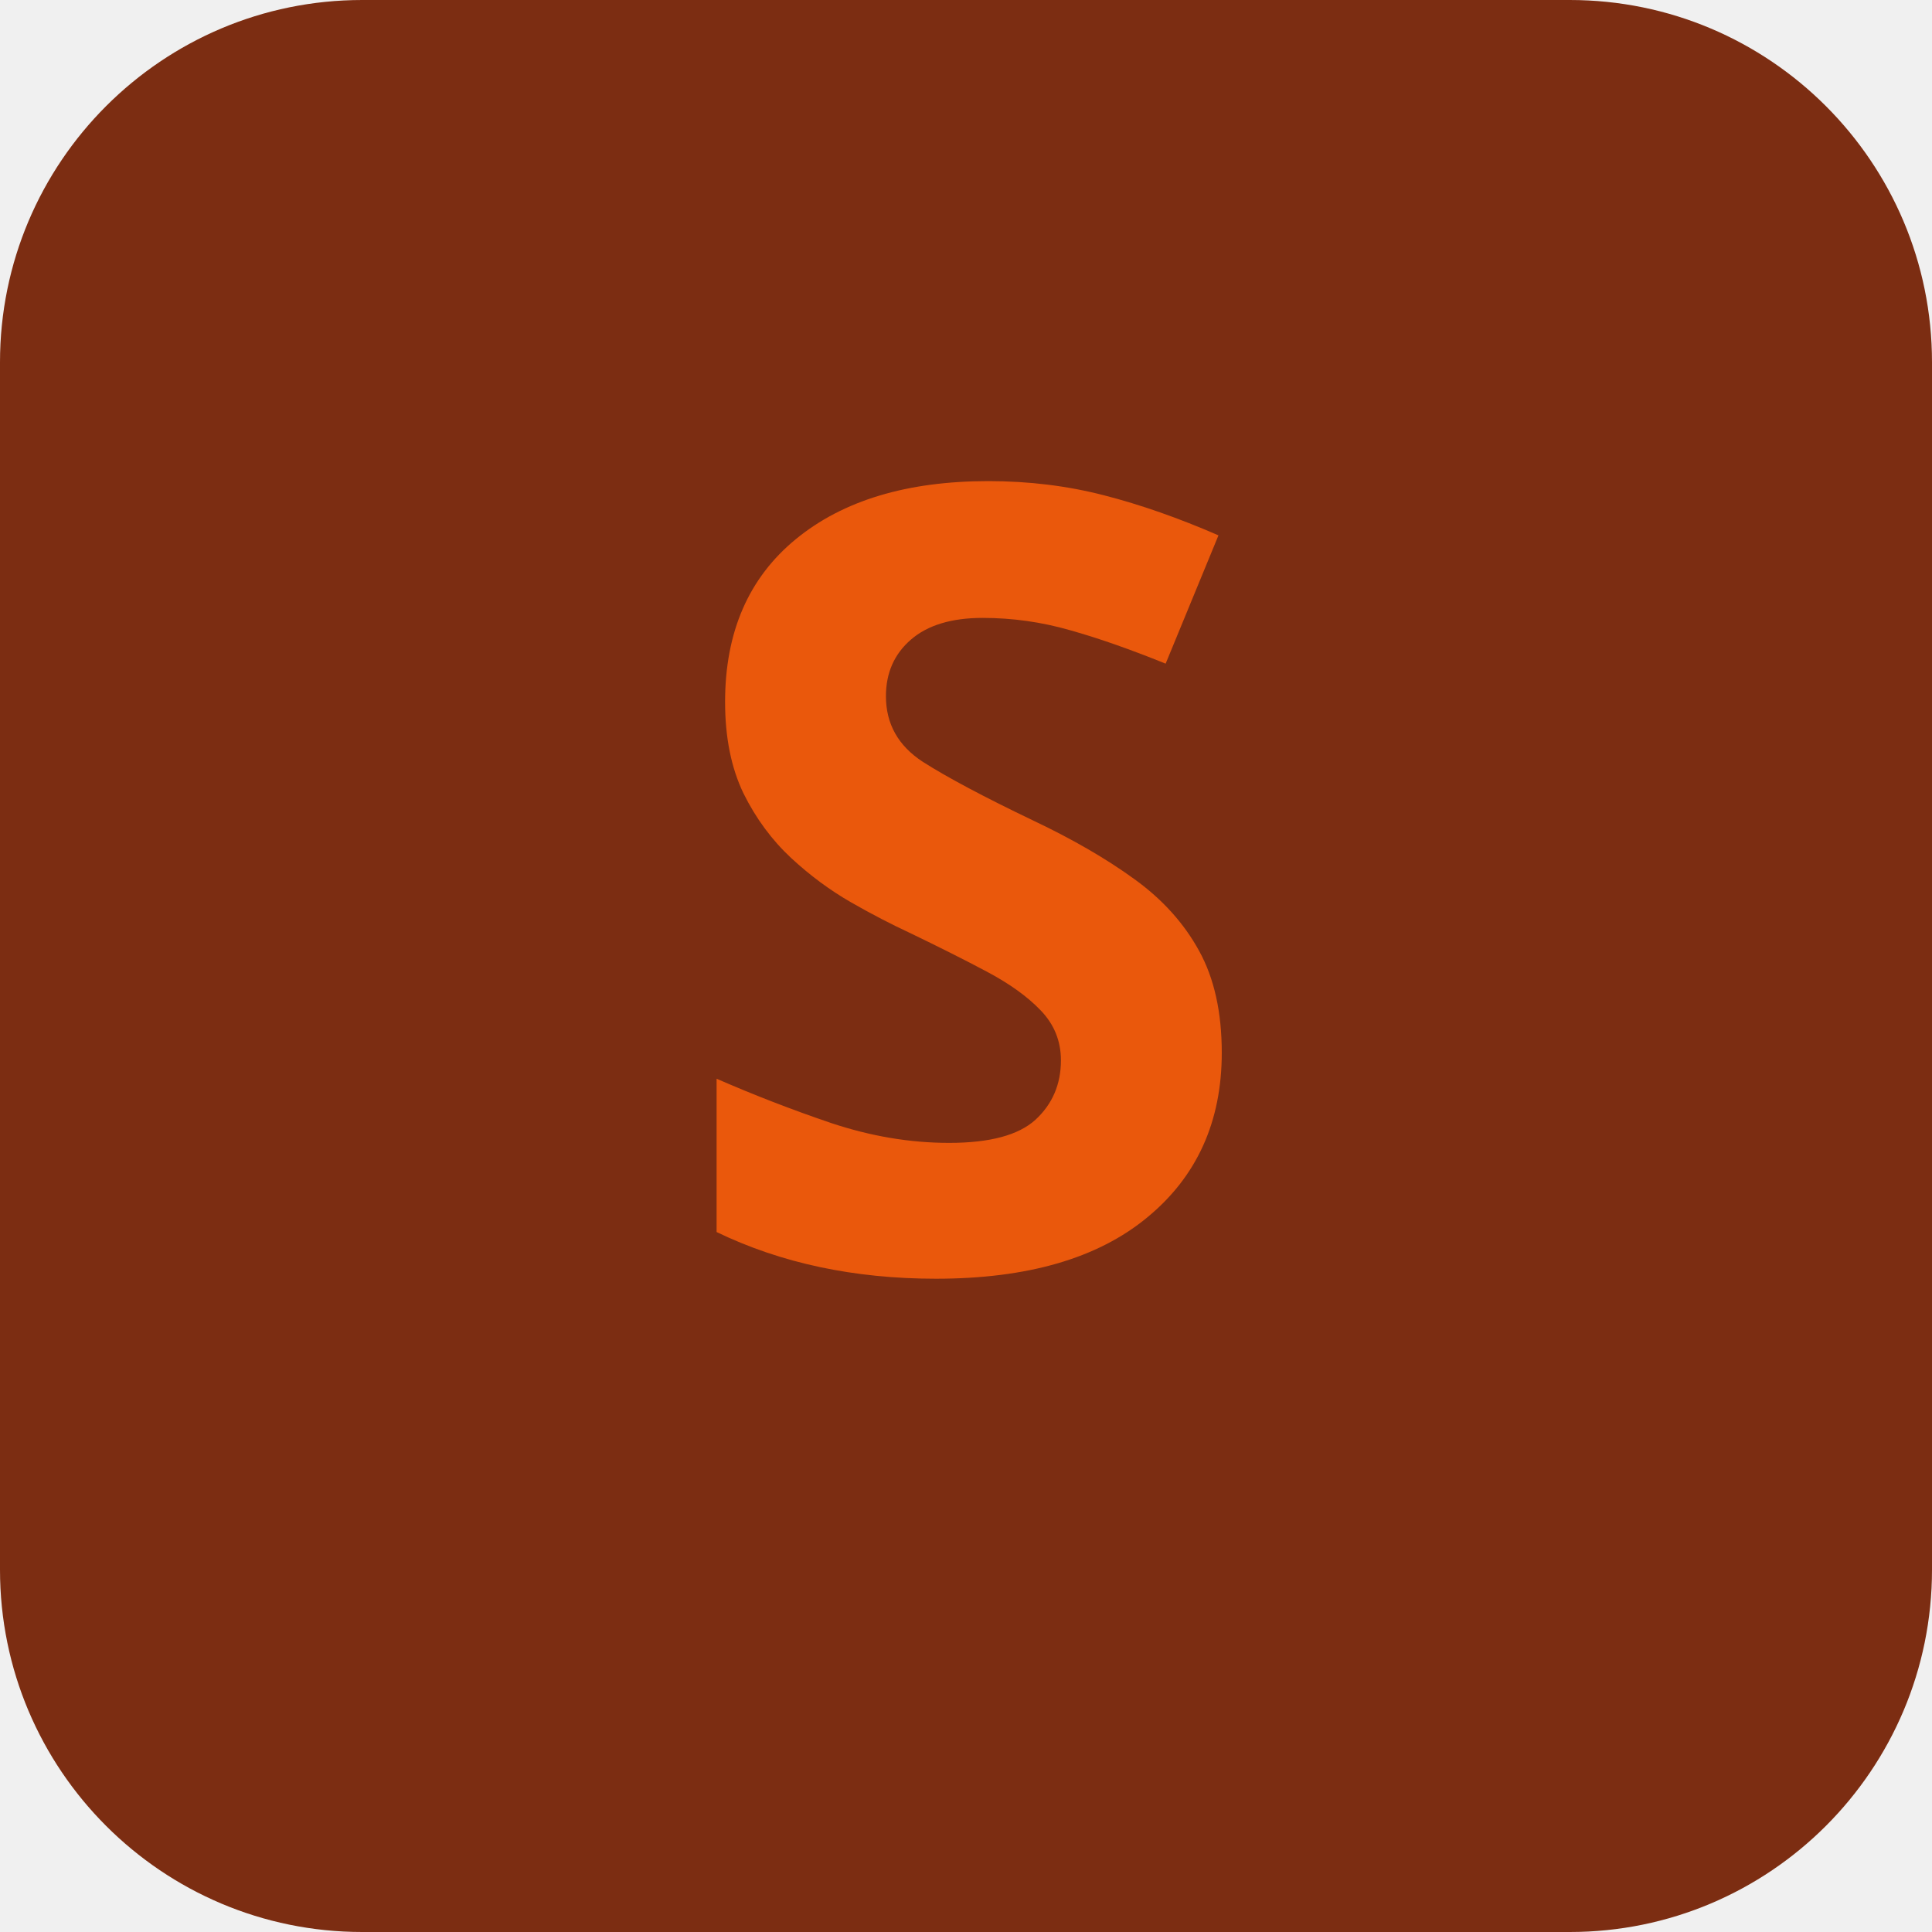
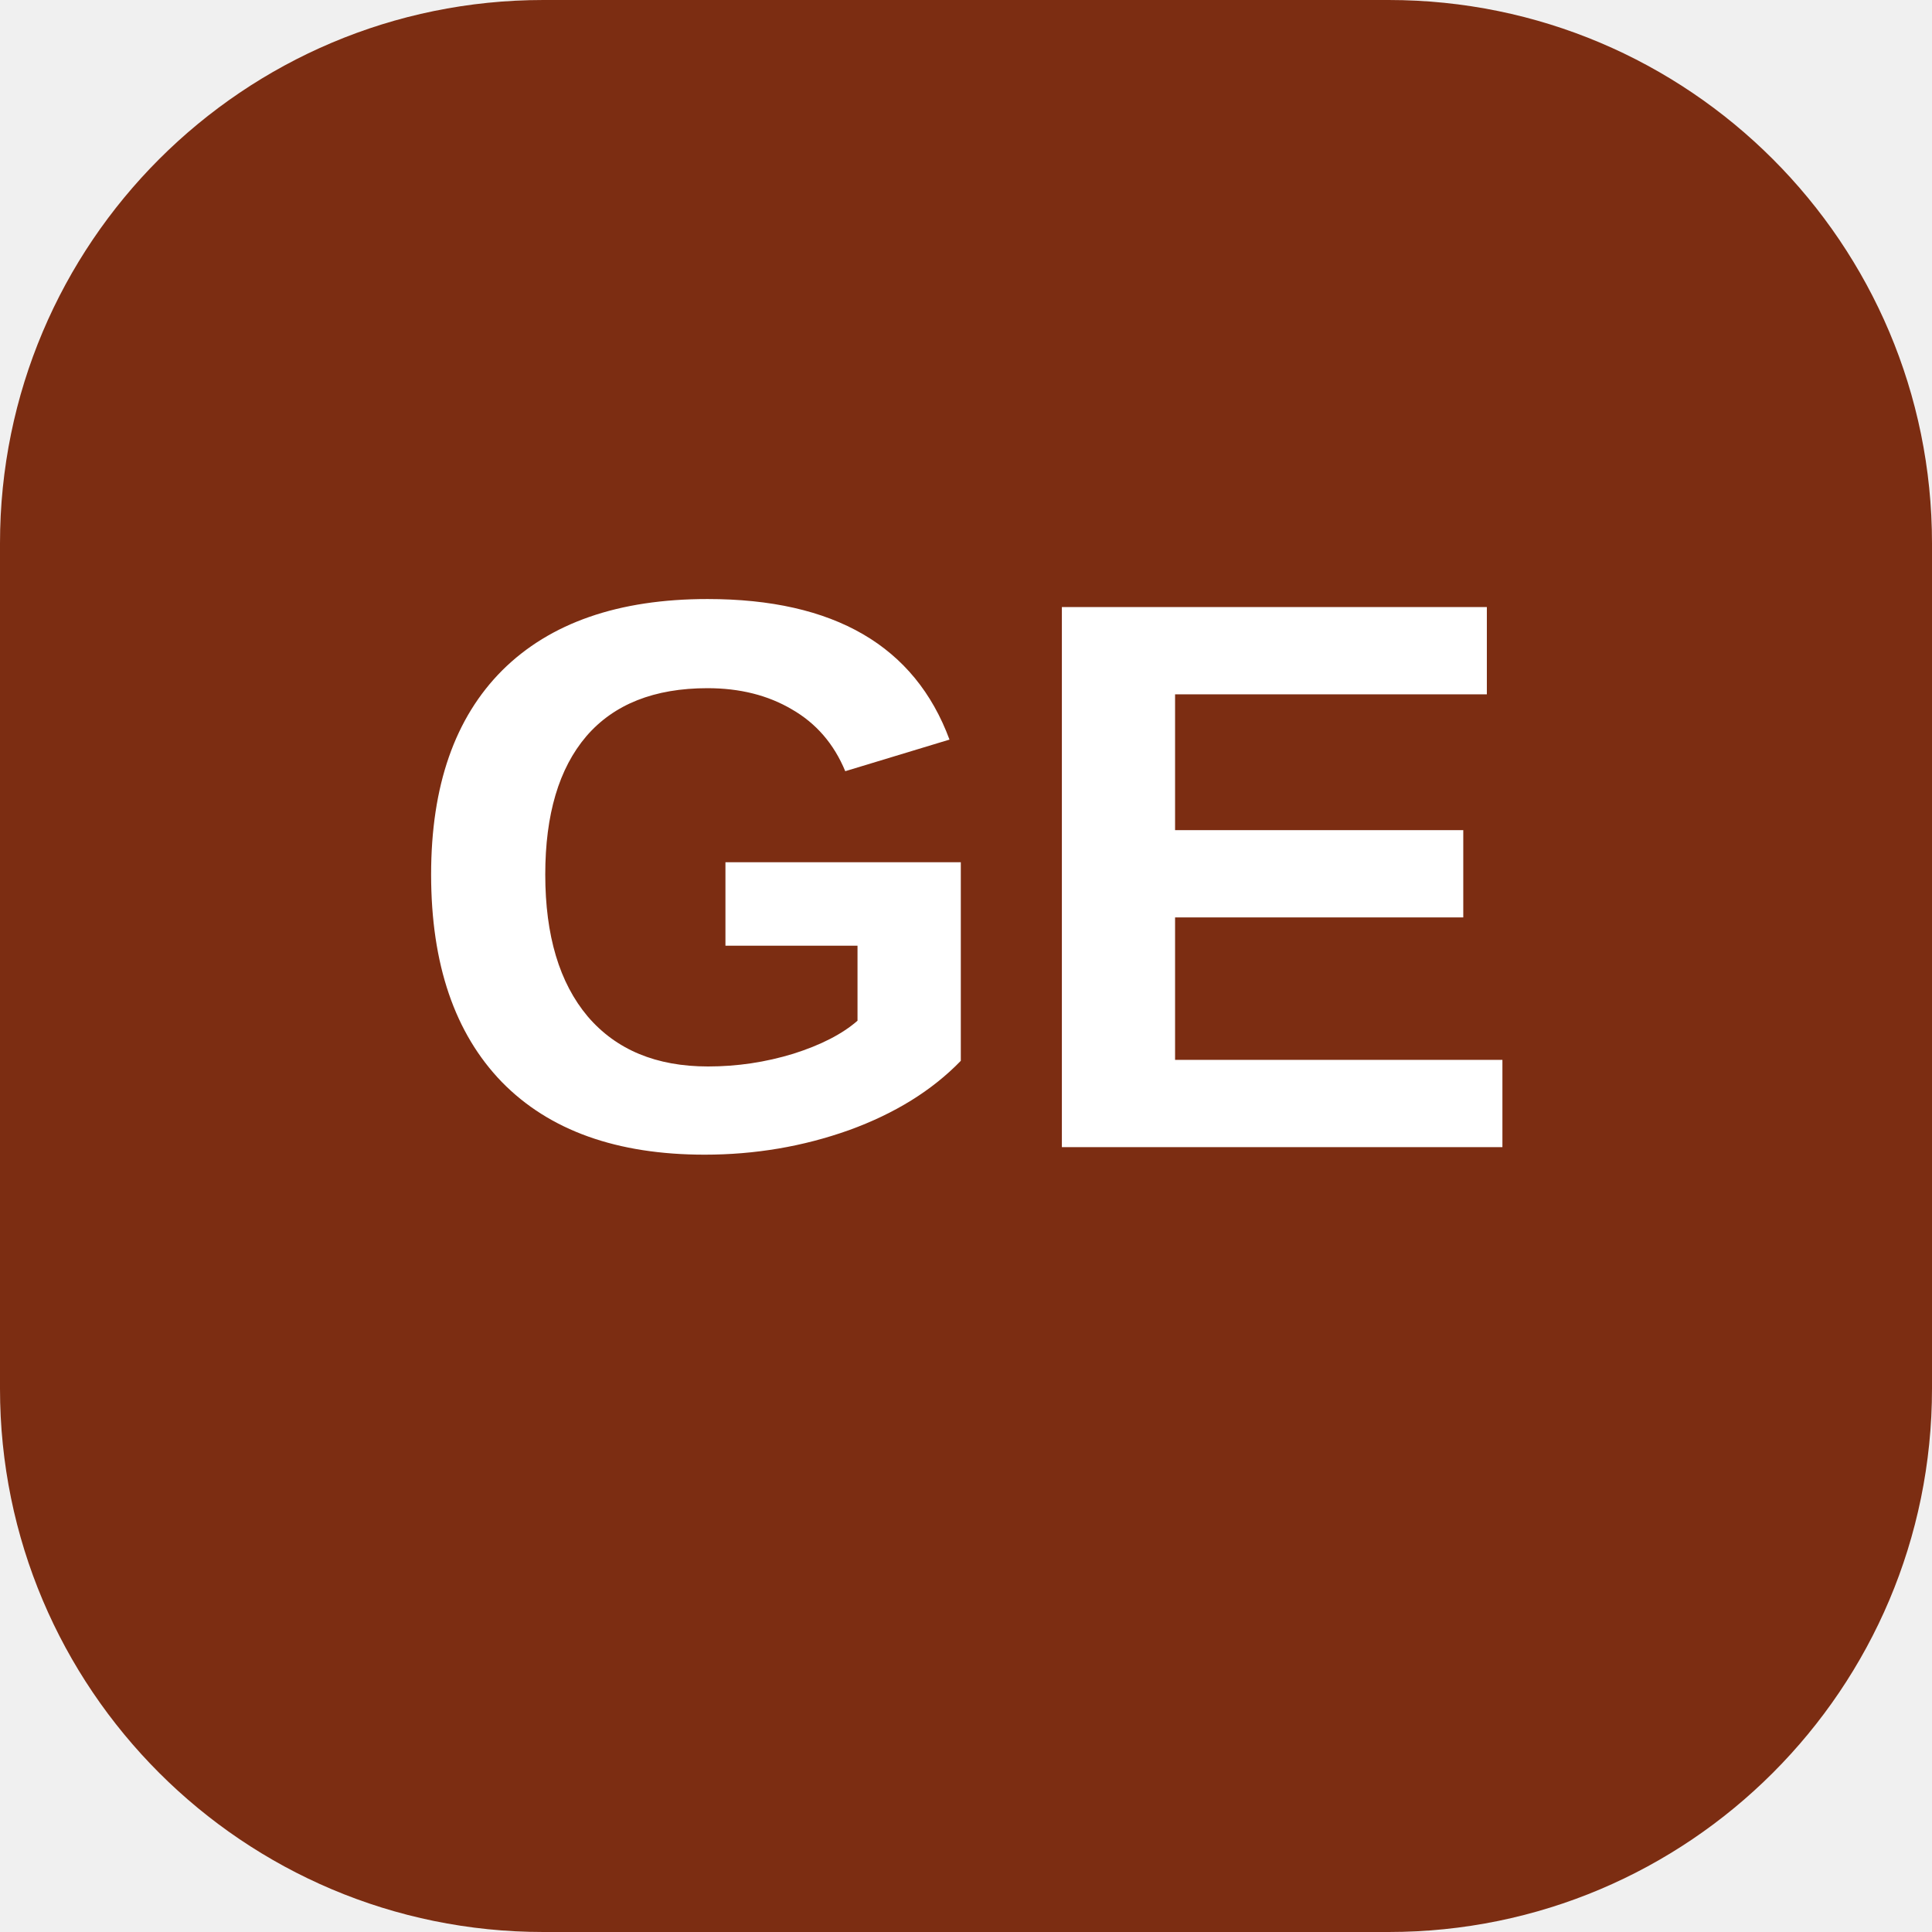
- <svg xmlns="http://www.w3.org/2000/svg" viewBox="0 0 64 64">
-   <rect width="64" height="64" rx="12" fill="#7C2D12" />
-   <text x="32" y="42" font-family="system-ui,sans-serif" font-size="36" font-weight="700" text-anchor="middle" fill="#EA580C">S</text>
+ <svg xmlns="http://www.w3.org/2000/svg" viewBox="0 0 64 64" width="64" height="64">
+   <rect width="64" height="64" rx="18" fill="#7C2D12" />
+   <text x="32" y="38" font-family="Arial,Helvetica,sans-serif" font-size="26" font-weight="900" text-anchor="middle" fill="#FFFFFF">GE</text>
</svg>
